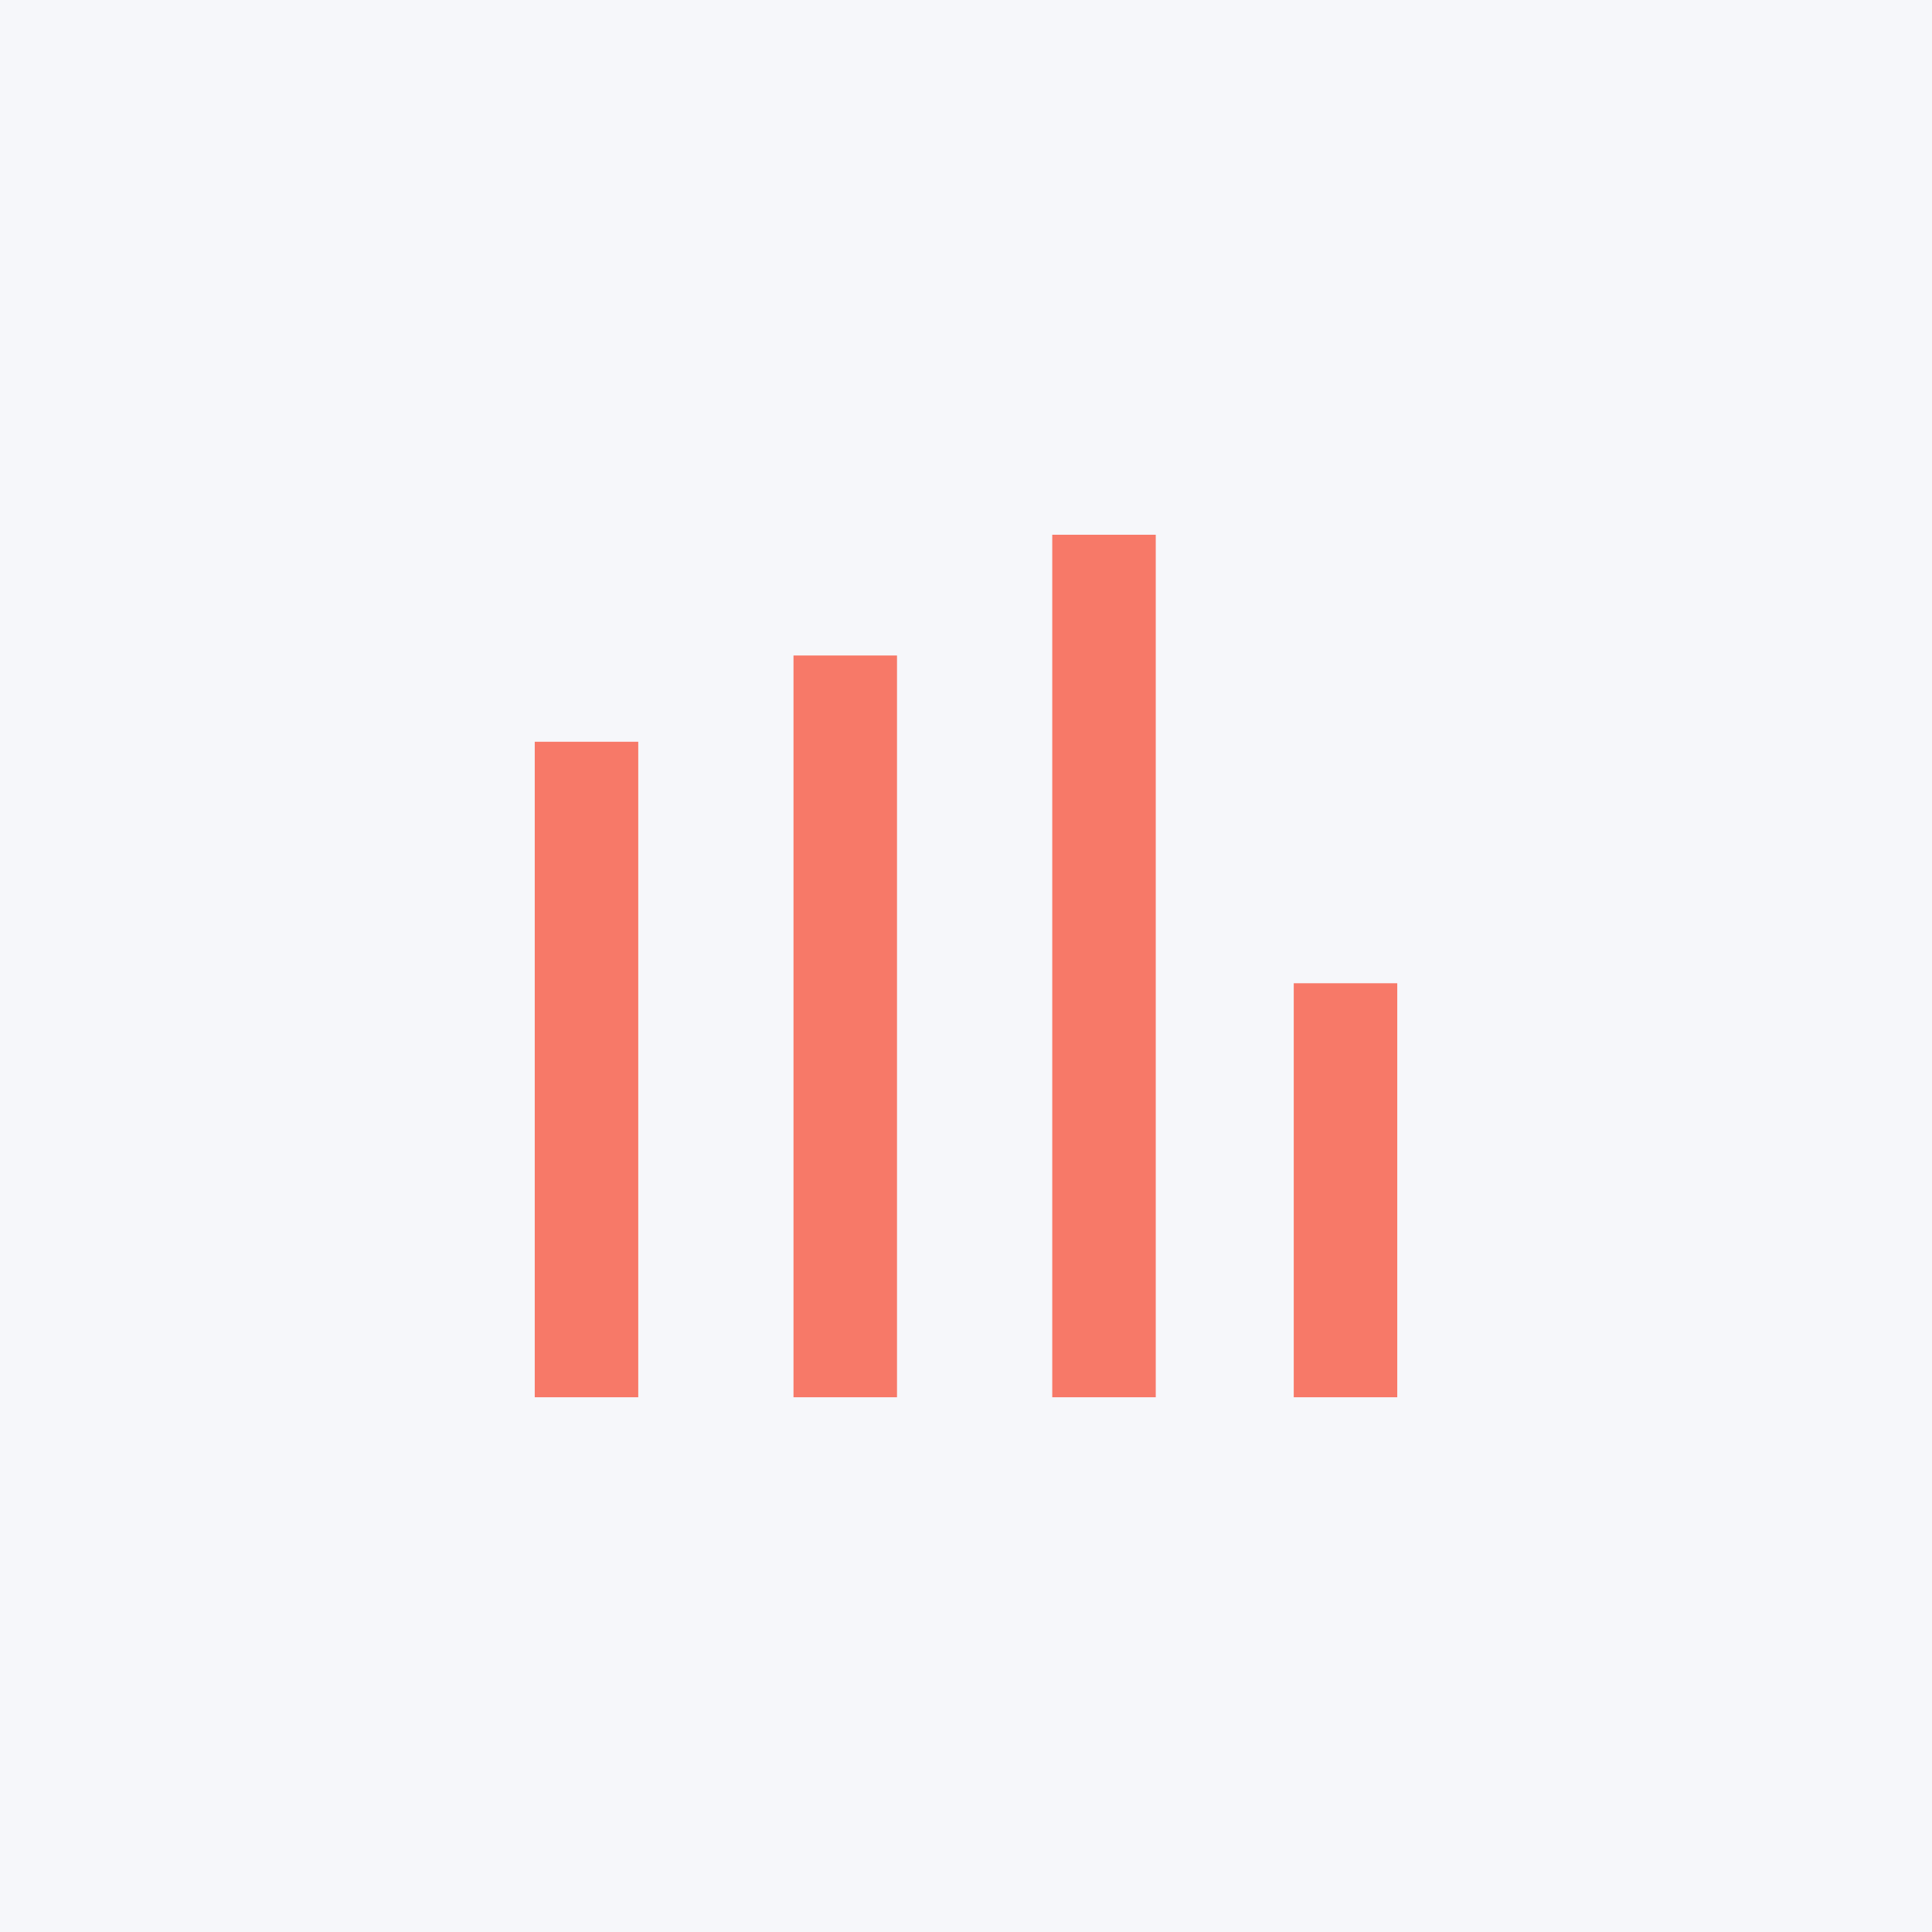
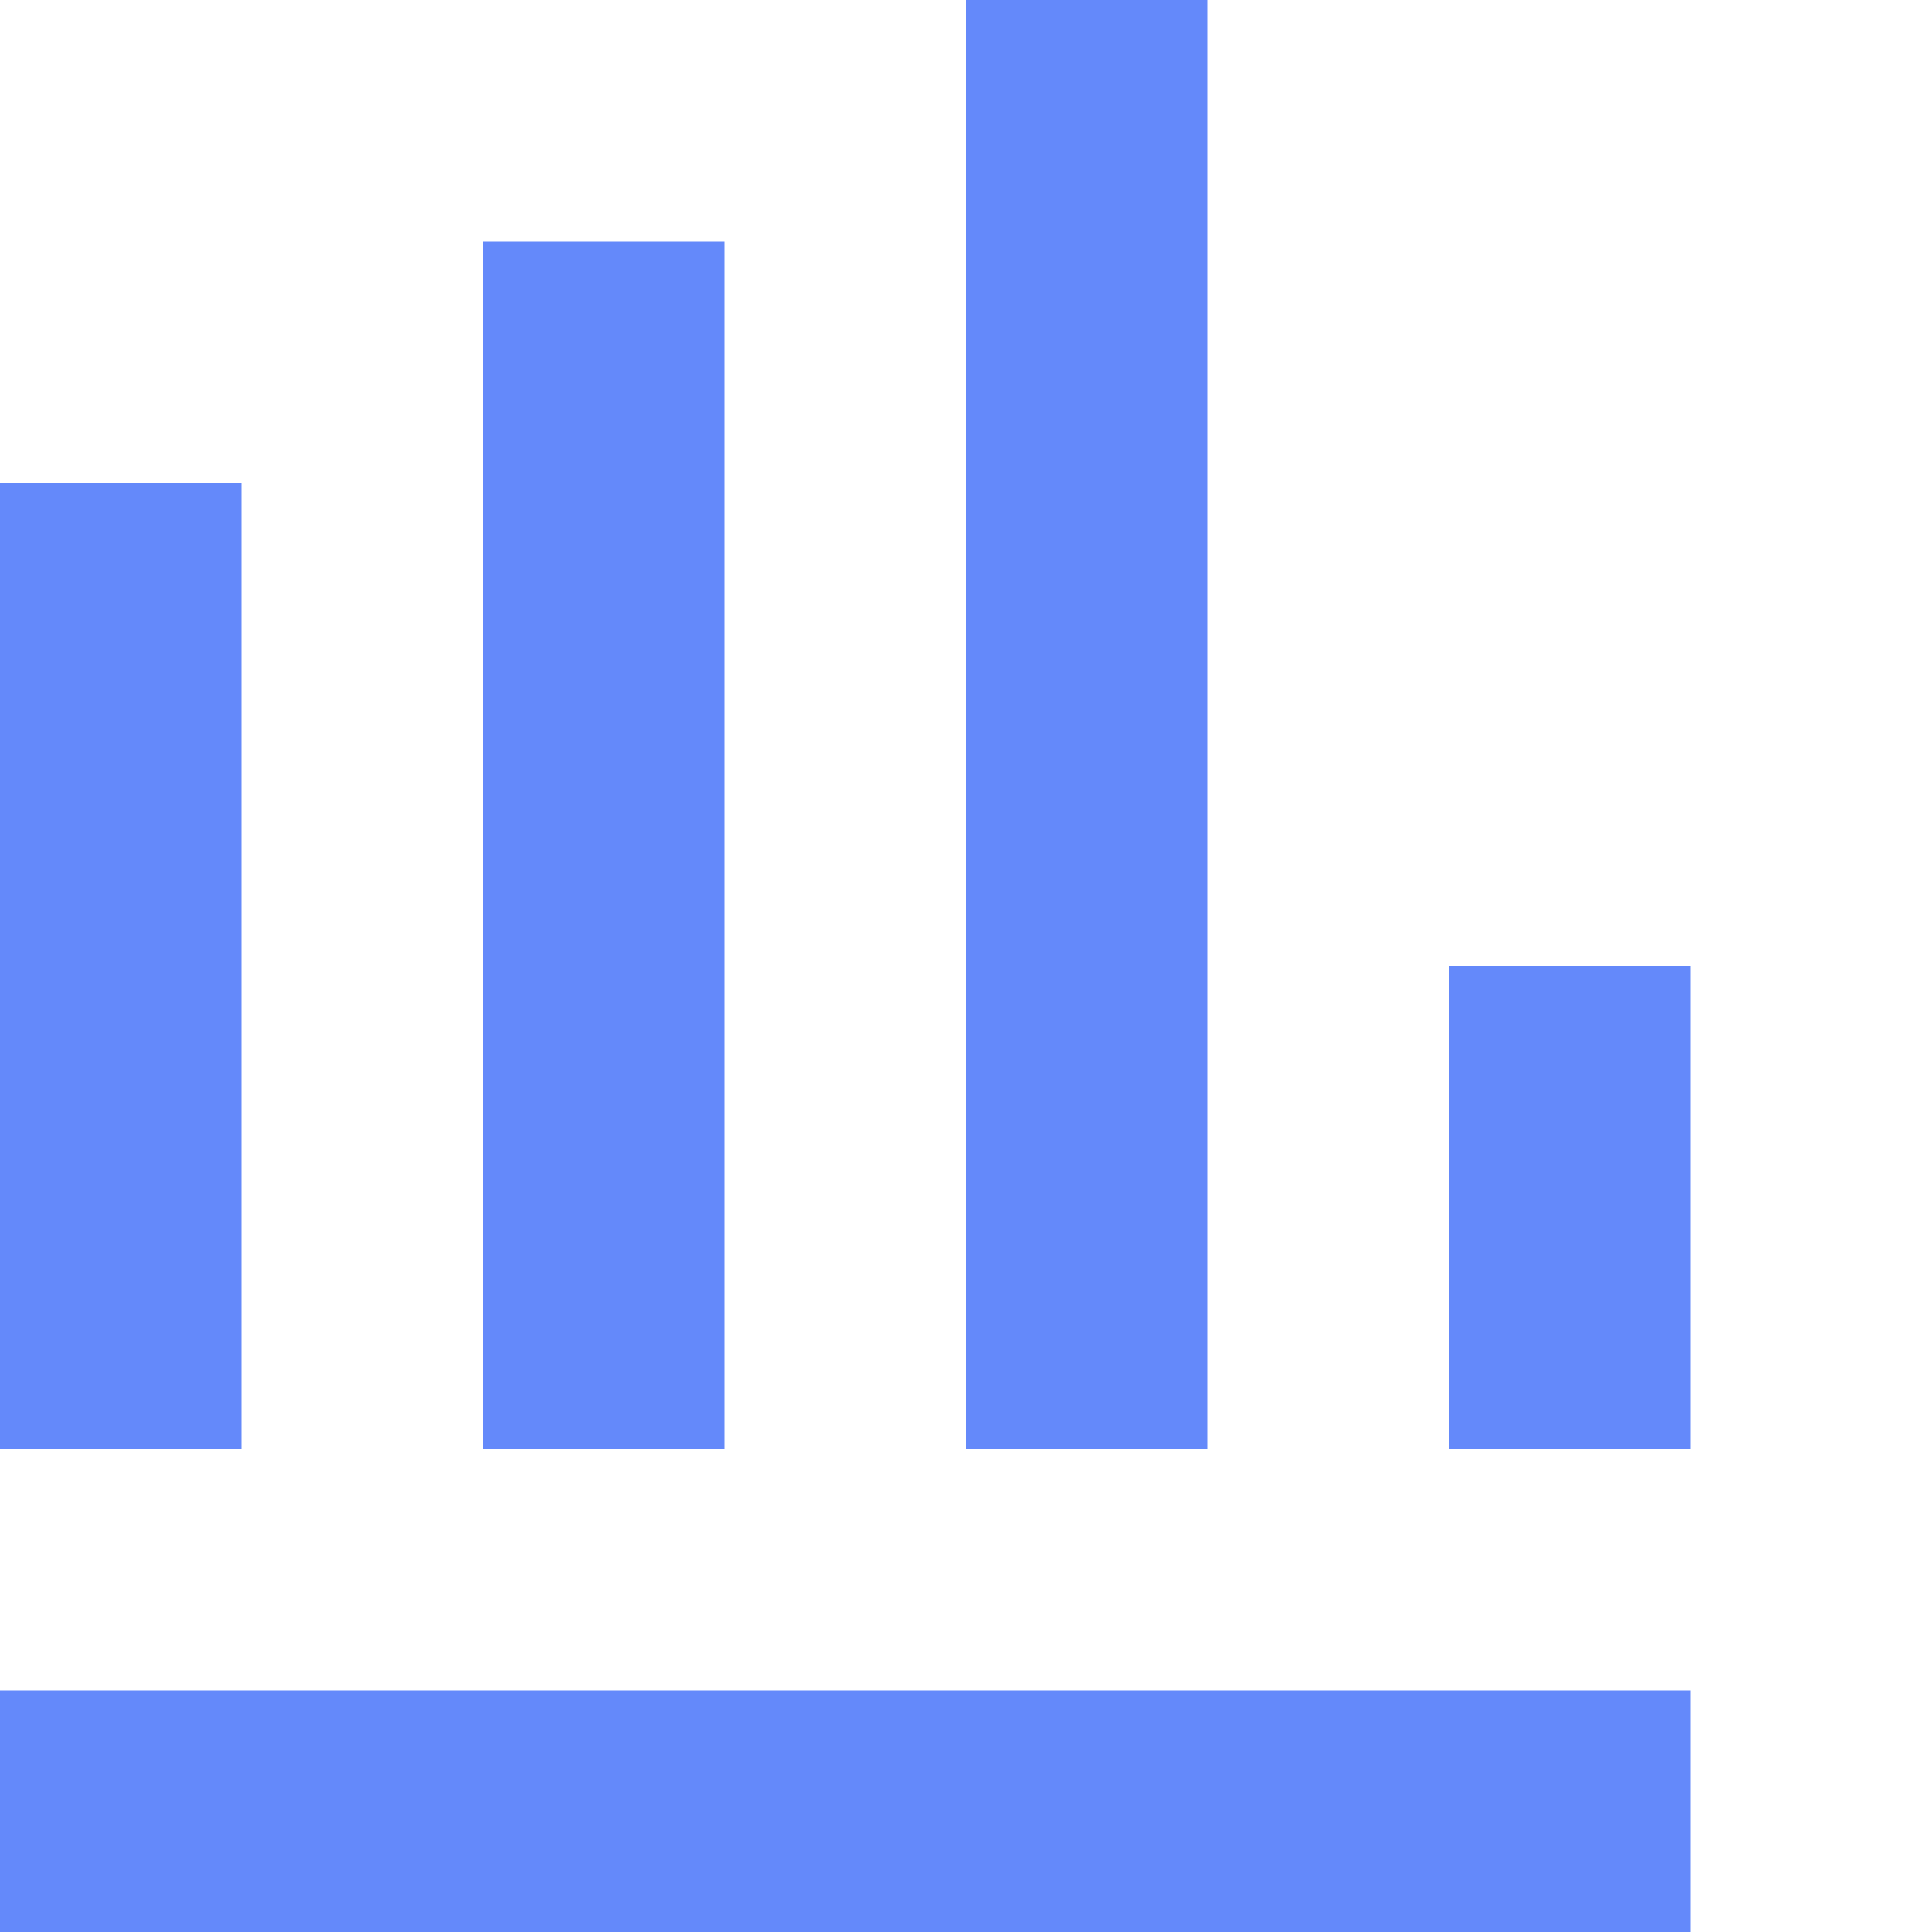
- <svg xmlns="http://www.w3.org/2000/svg" viewBox="0 0 112 112">
-   <rect width="112" height="112" style="fill:#f6f7fa" />
-   <path d="M61,81h6V31H61Z" style="fill:#f77968" />
-   <path d="M75,81h6V57H75Z" style="fill:#f77968" />
-   <path d="M31,81h6V43H31Z" style="fill:#f77968" />
-   <path d="M46,81h6V38H46Z" style="fill:#f77968" />
+ <svg xmlns="http://www.w3.org/2000/svg" id="Layer_1" data-name="Layer 1" viewBox="0 0 24 24">
+   <defs>
+     <style>.cls-1{fill:#6489fa;}</style>
+   </defs>
+   <rect class="cls-1" y="21" width="21" height="3" />
+   <path class="cls-1" d="M6,18H9V3H6ZM0,18H3V6H0Zm12,0h3V0H12Zm6-6v6h3V12Z" />
</svg>
